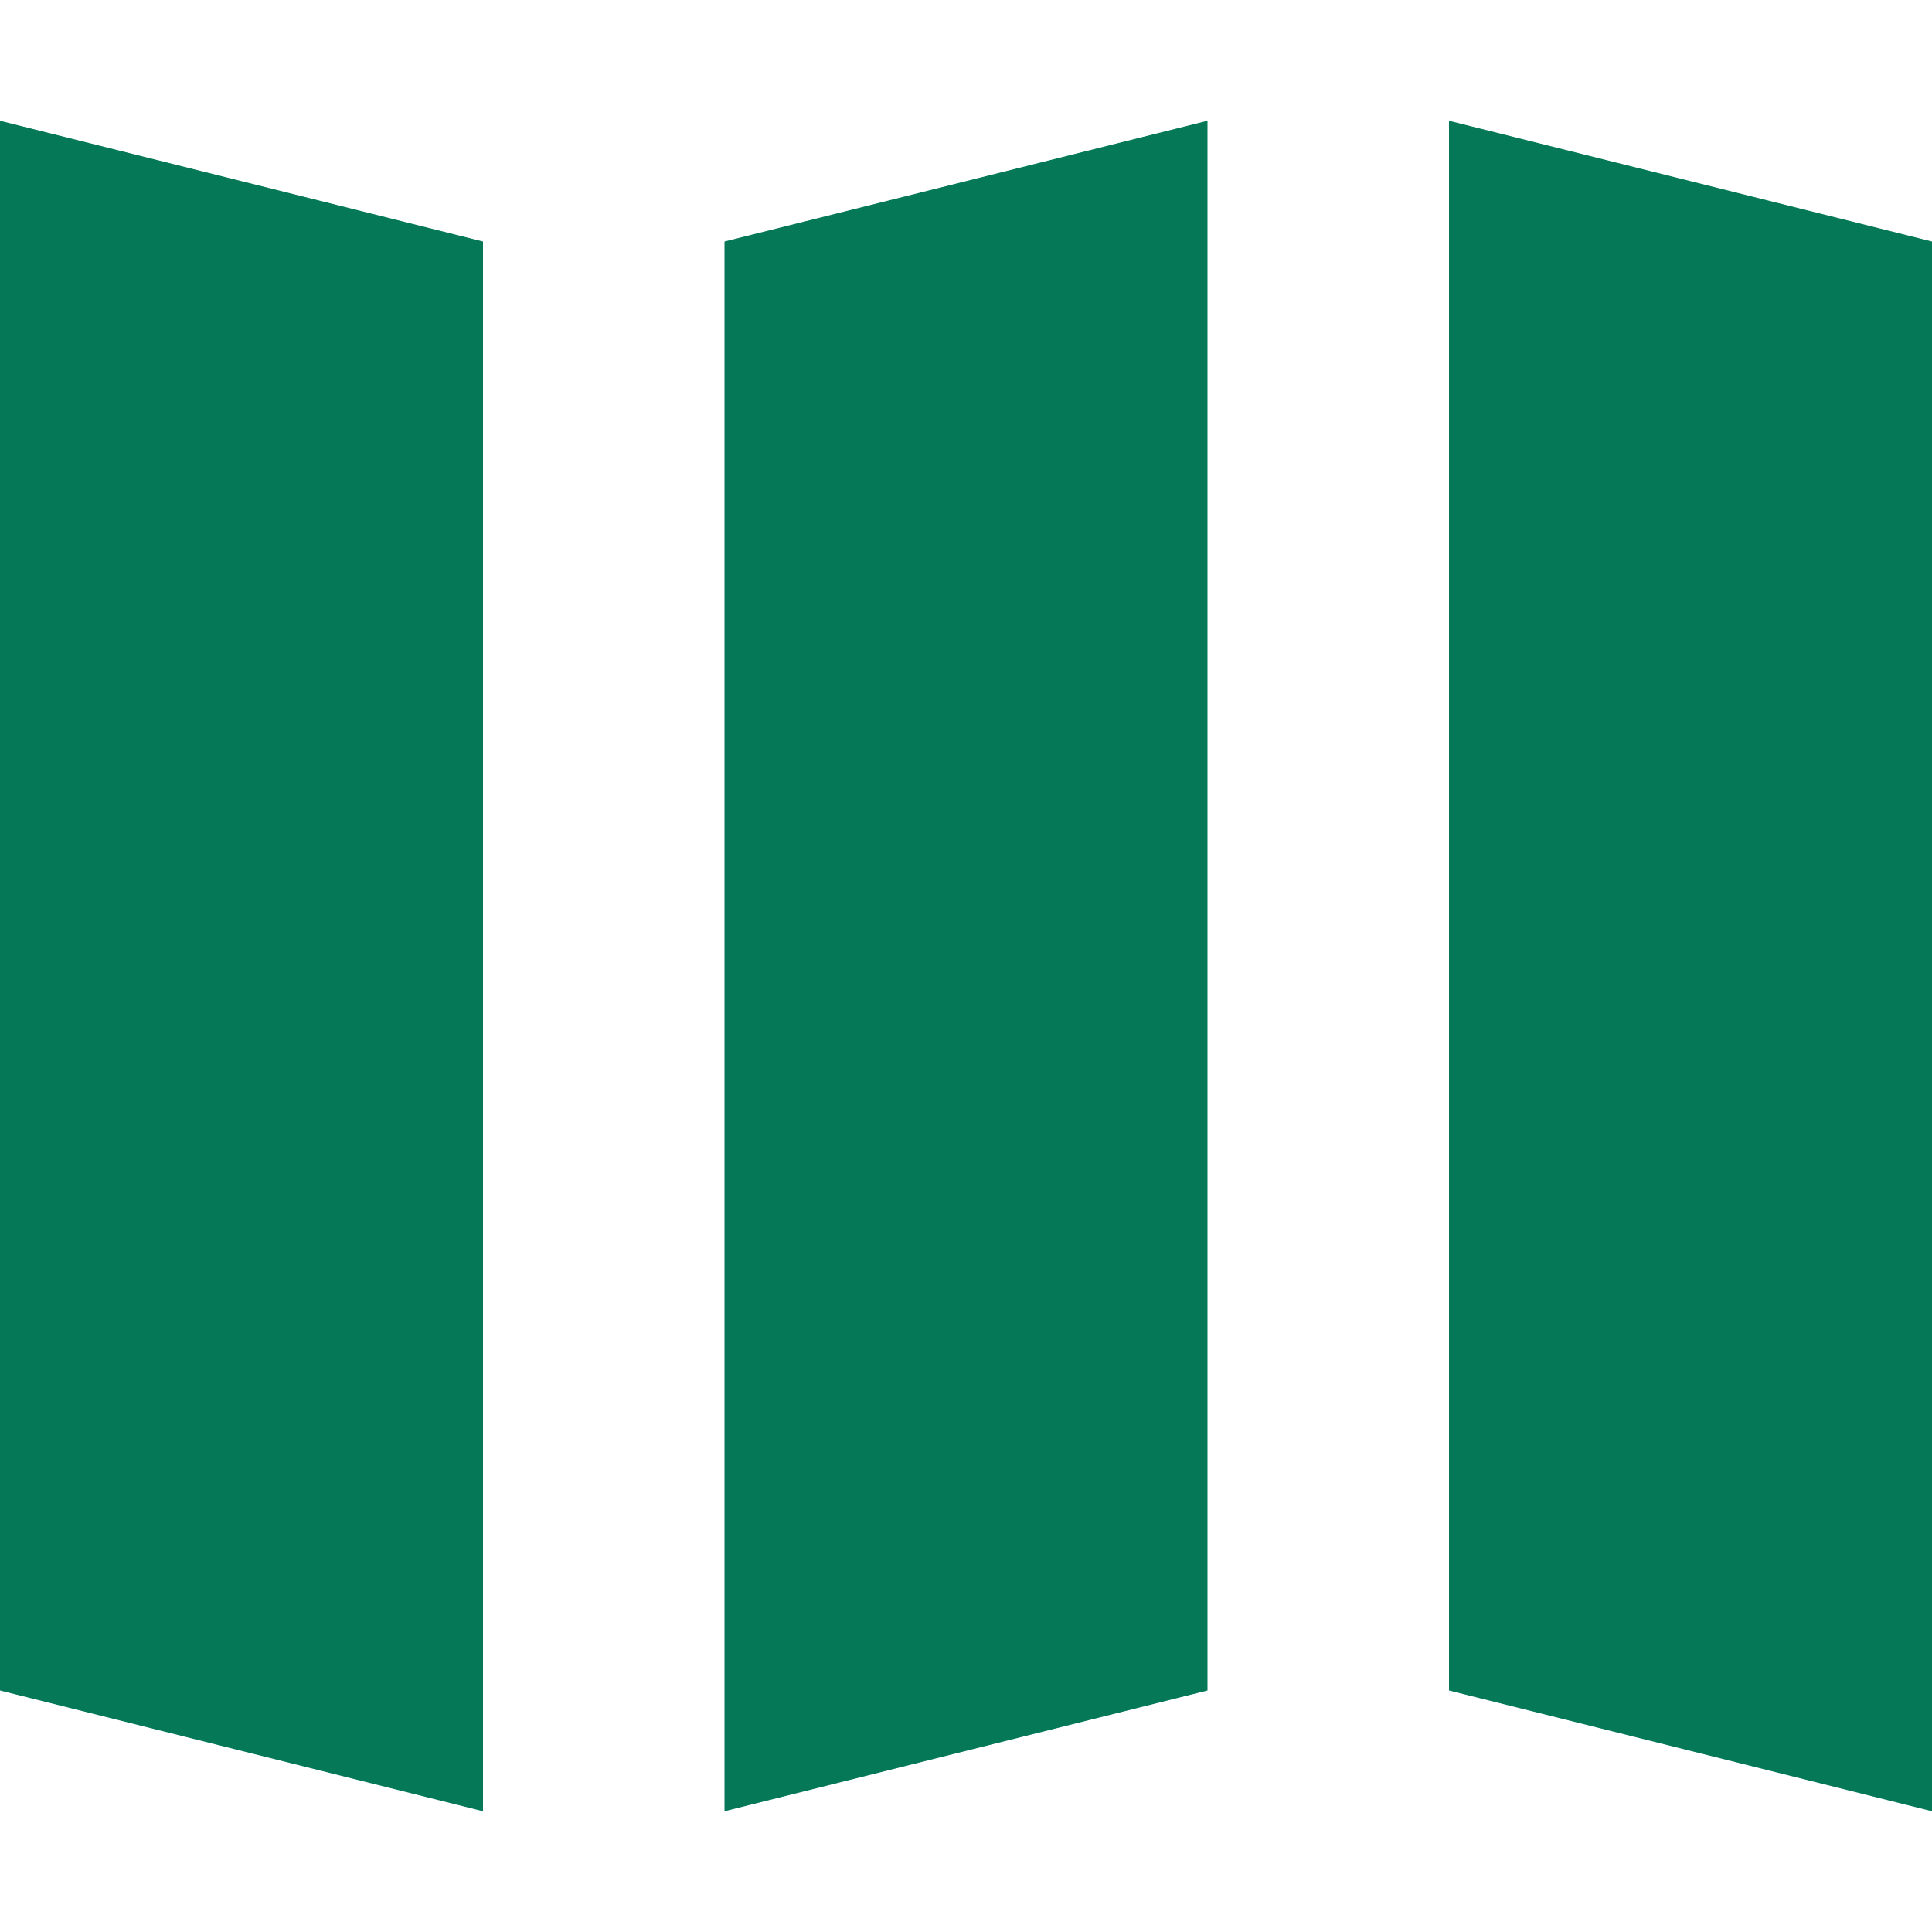
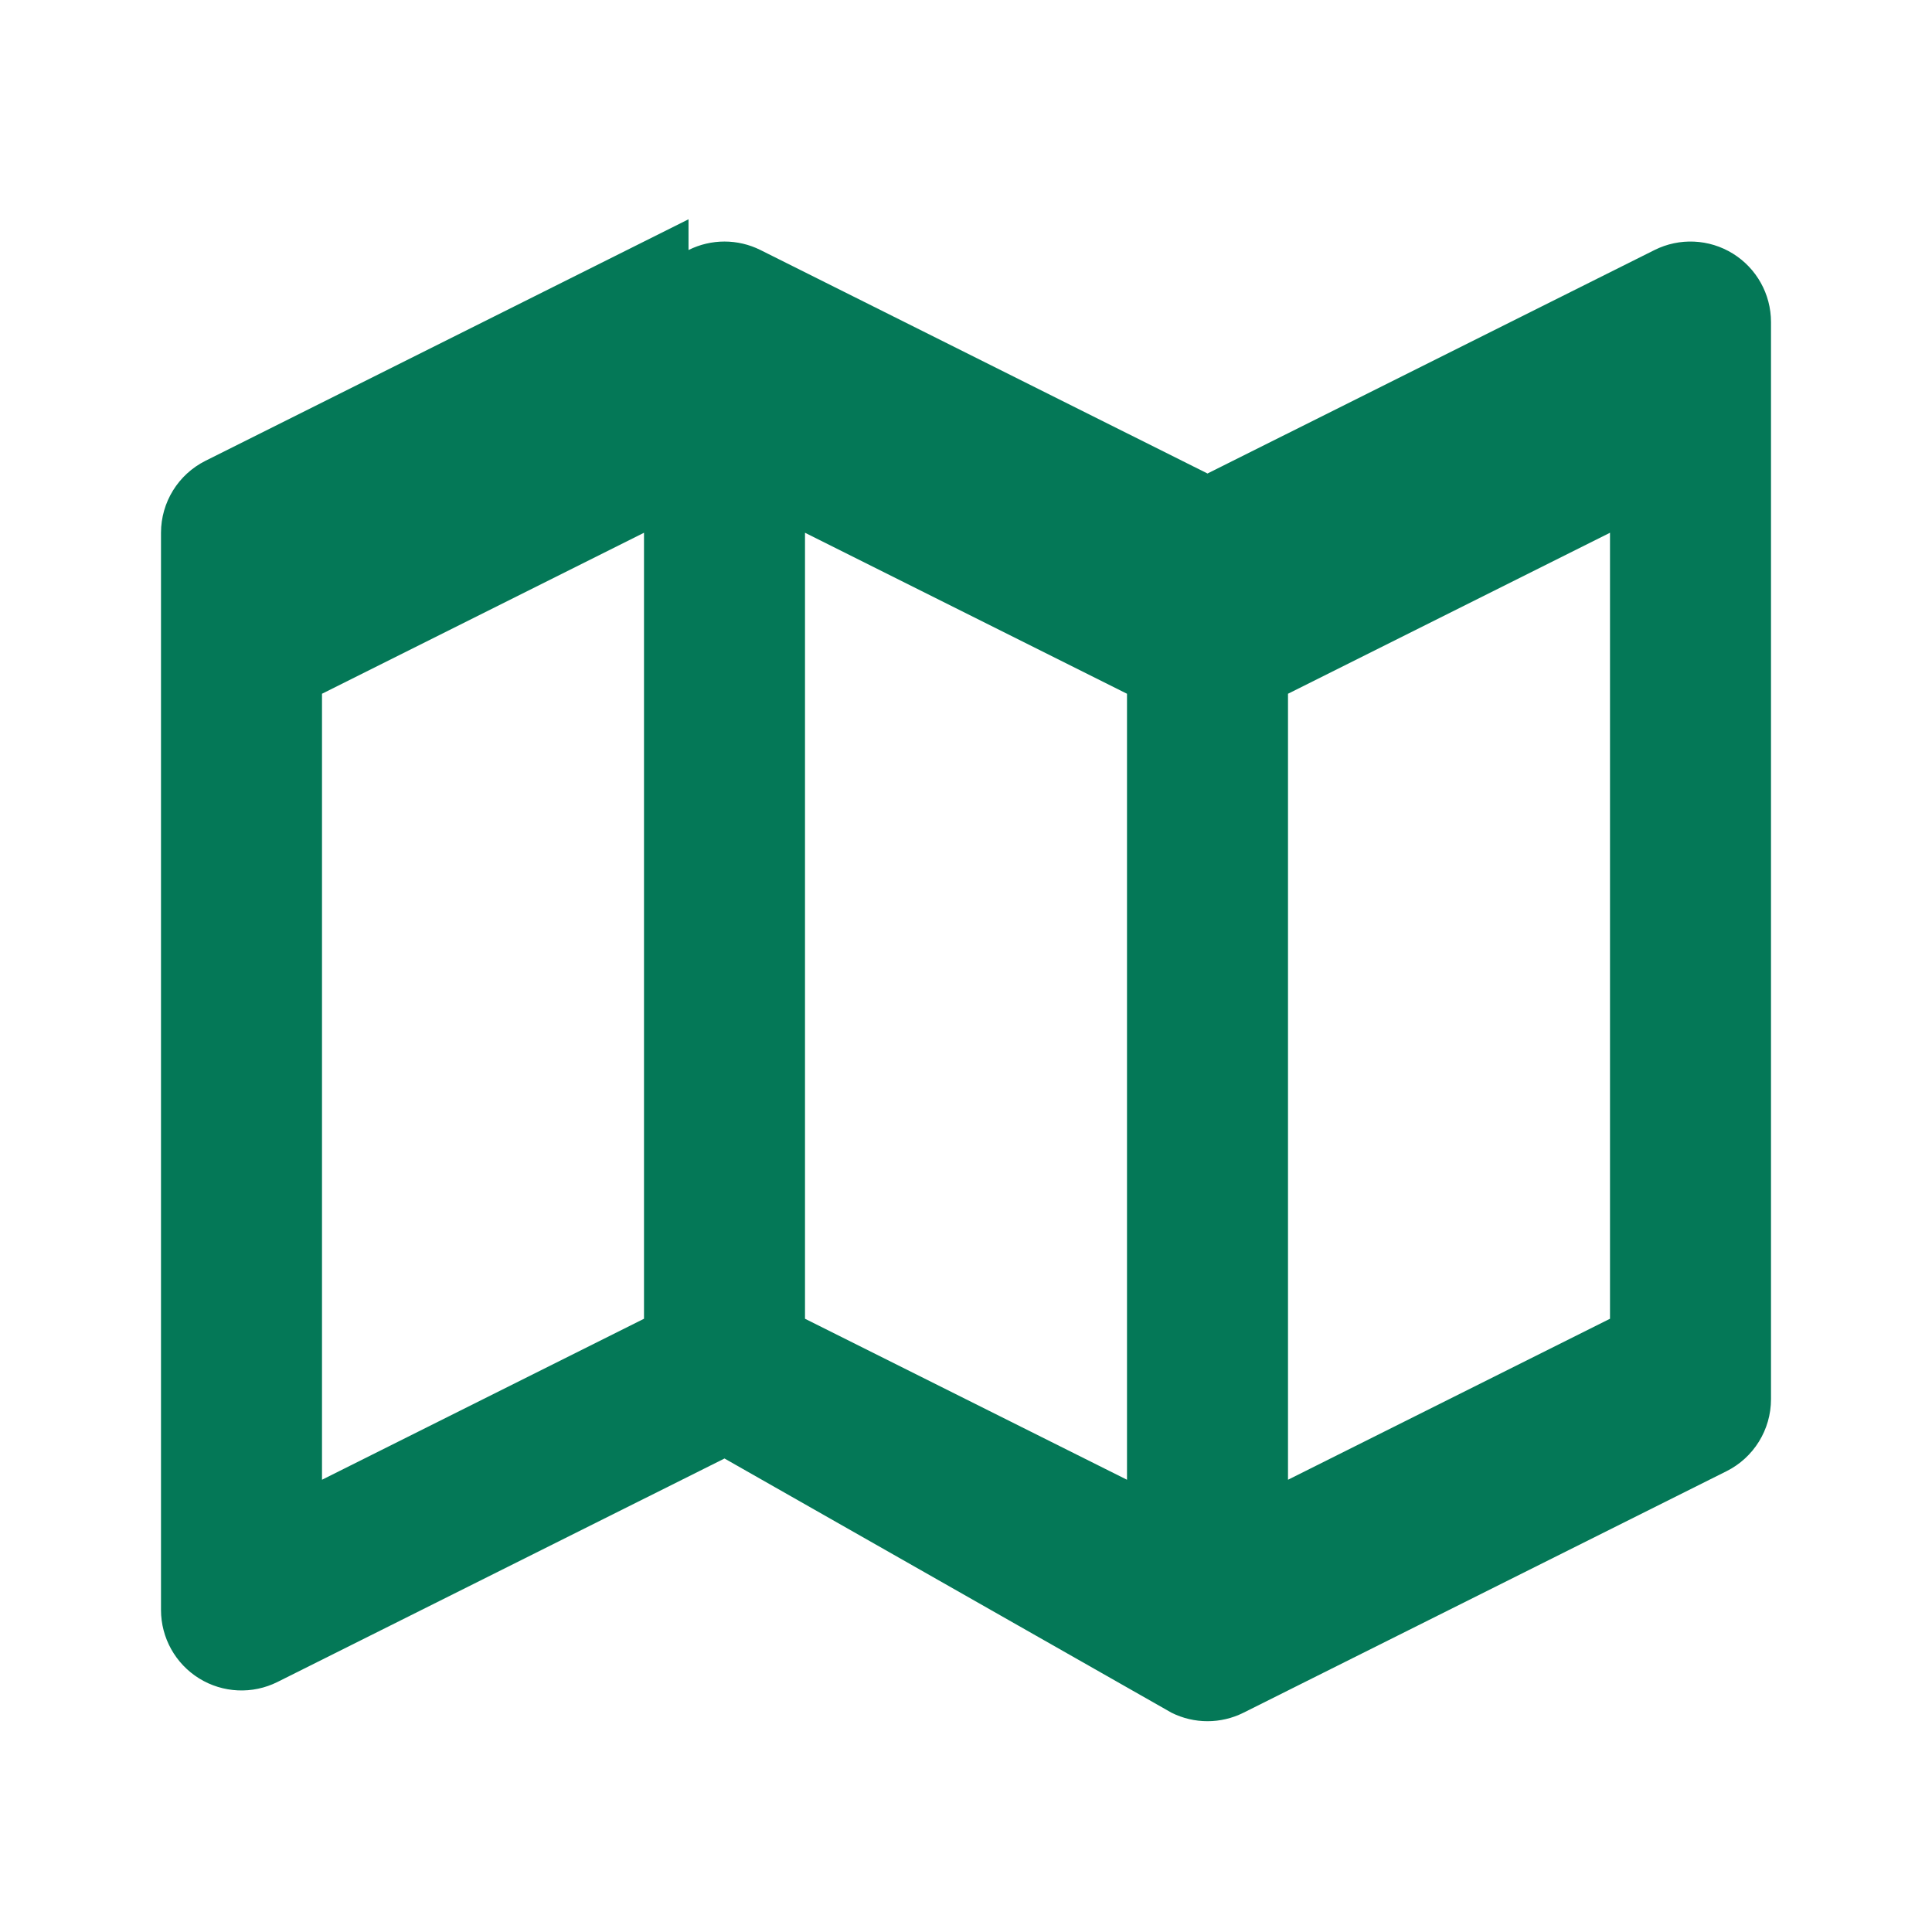
- <svg xmlns="http://www.w3.org/2000/svg" width="64px" height="64px" viewBox="0 0 16 16" fill="none">
+ <svg xmlns="http://www.w3.org/2000/svg" width="64px" height="64px" viewBox="0 0 24 24" fill="none">
  <g id="SVGRepo_bgCarrier" stroke-width="0" />
  <g id="SVGRepo_tracerCarrier" stroke-linecap="round" stroke-linejoin="round" />
  <g id="SVGRepo_iconCarrier">
-     <path d="M4 2L0 1V14L4 15V2Z" fill="#047857" />
-     <path d="M16 2L12 1V14L16 15V2Z" fill="#047857" />
-     <path d="M10 1L6 2V15L10 14V1Z" fill="#047857" />
+     <path fill-rule="evenodd" clip-rule="evenodd" d="M8.553 3.106a1 1 0 0 1 .894 0L15 5.882l5.553-2.776A1 1 0 0 1 22 4v13.382a1 1 0 0 1-.553.894l-6 3a1 1 0 0 1-.894 0L9 18.118l-5.553 2.776A1 1 0 0 1 2 20V6.618a1 1 0 0 1 .553-.894l6-3ZM10 6.618v9.764l4 2V8.618l-4-2ZM8 6.618 4 8.618v9.764l4-2V6.618Zm8 2v9.764l4-2V6.618l-4 2Z" fill="#047857" />
  </g>
</svg>
